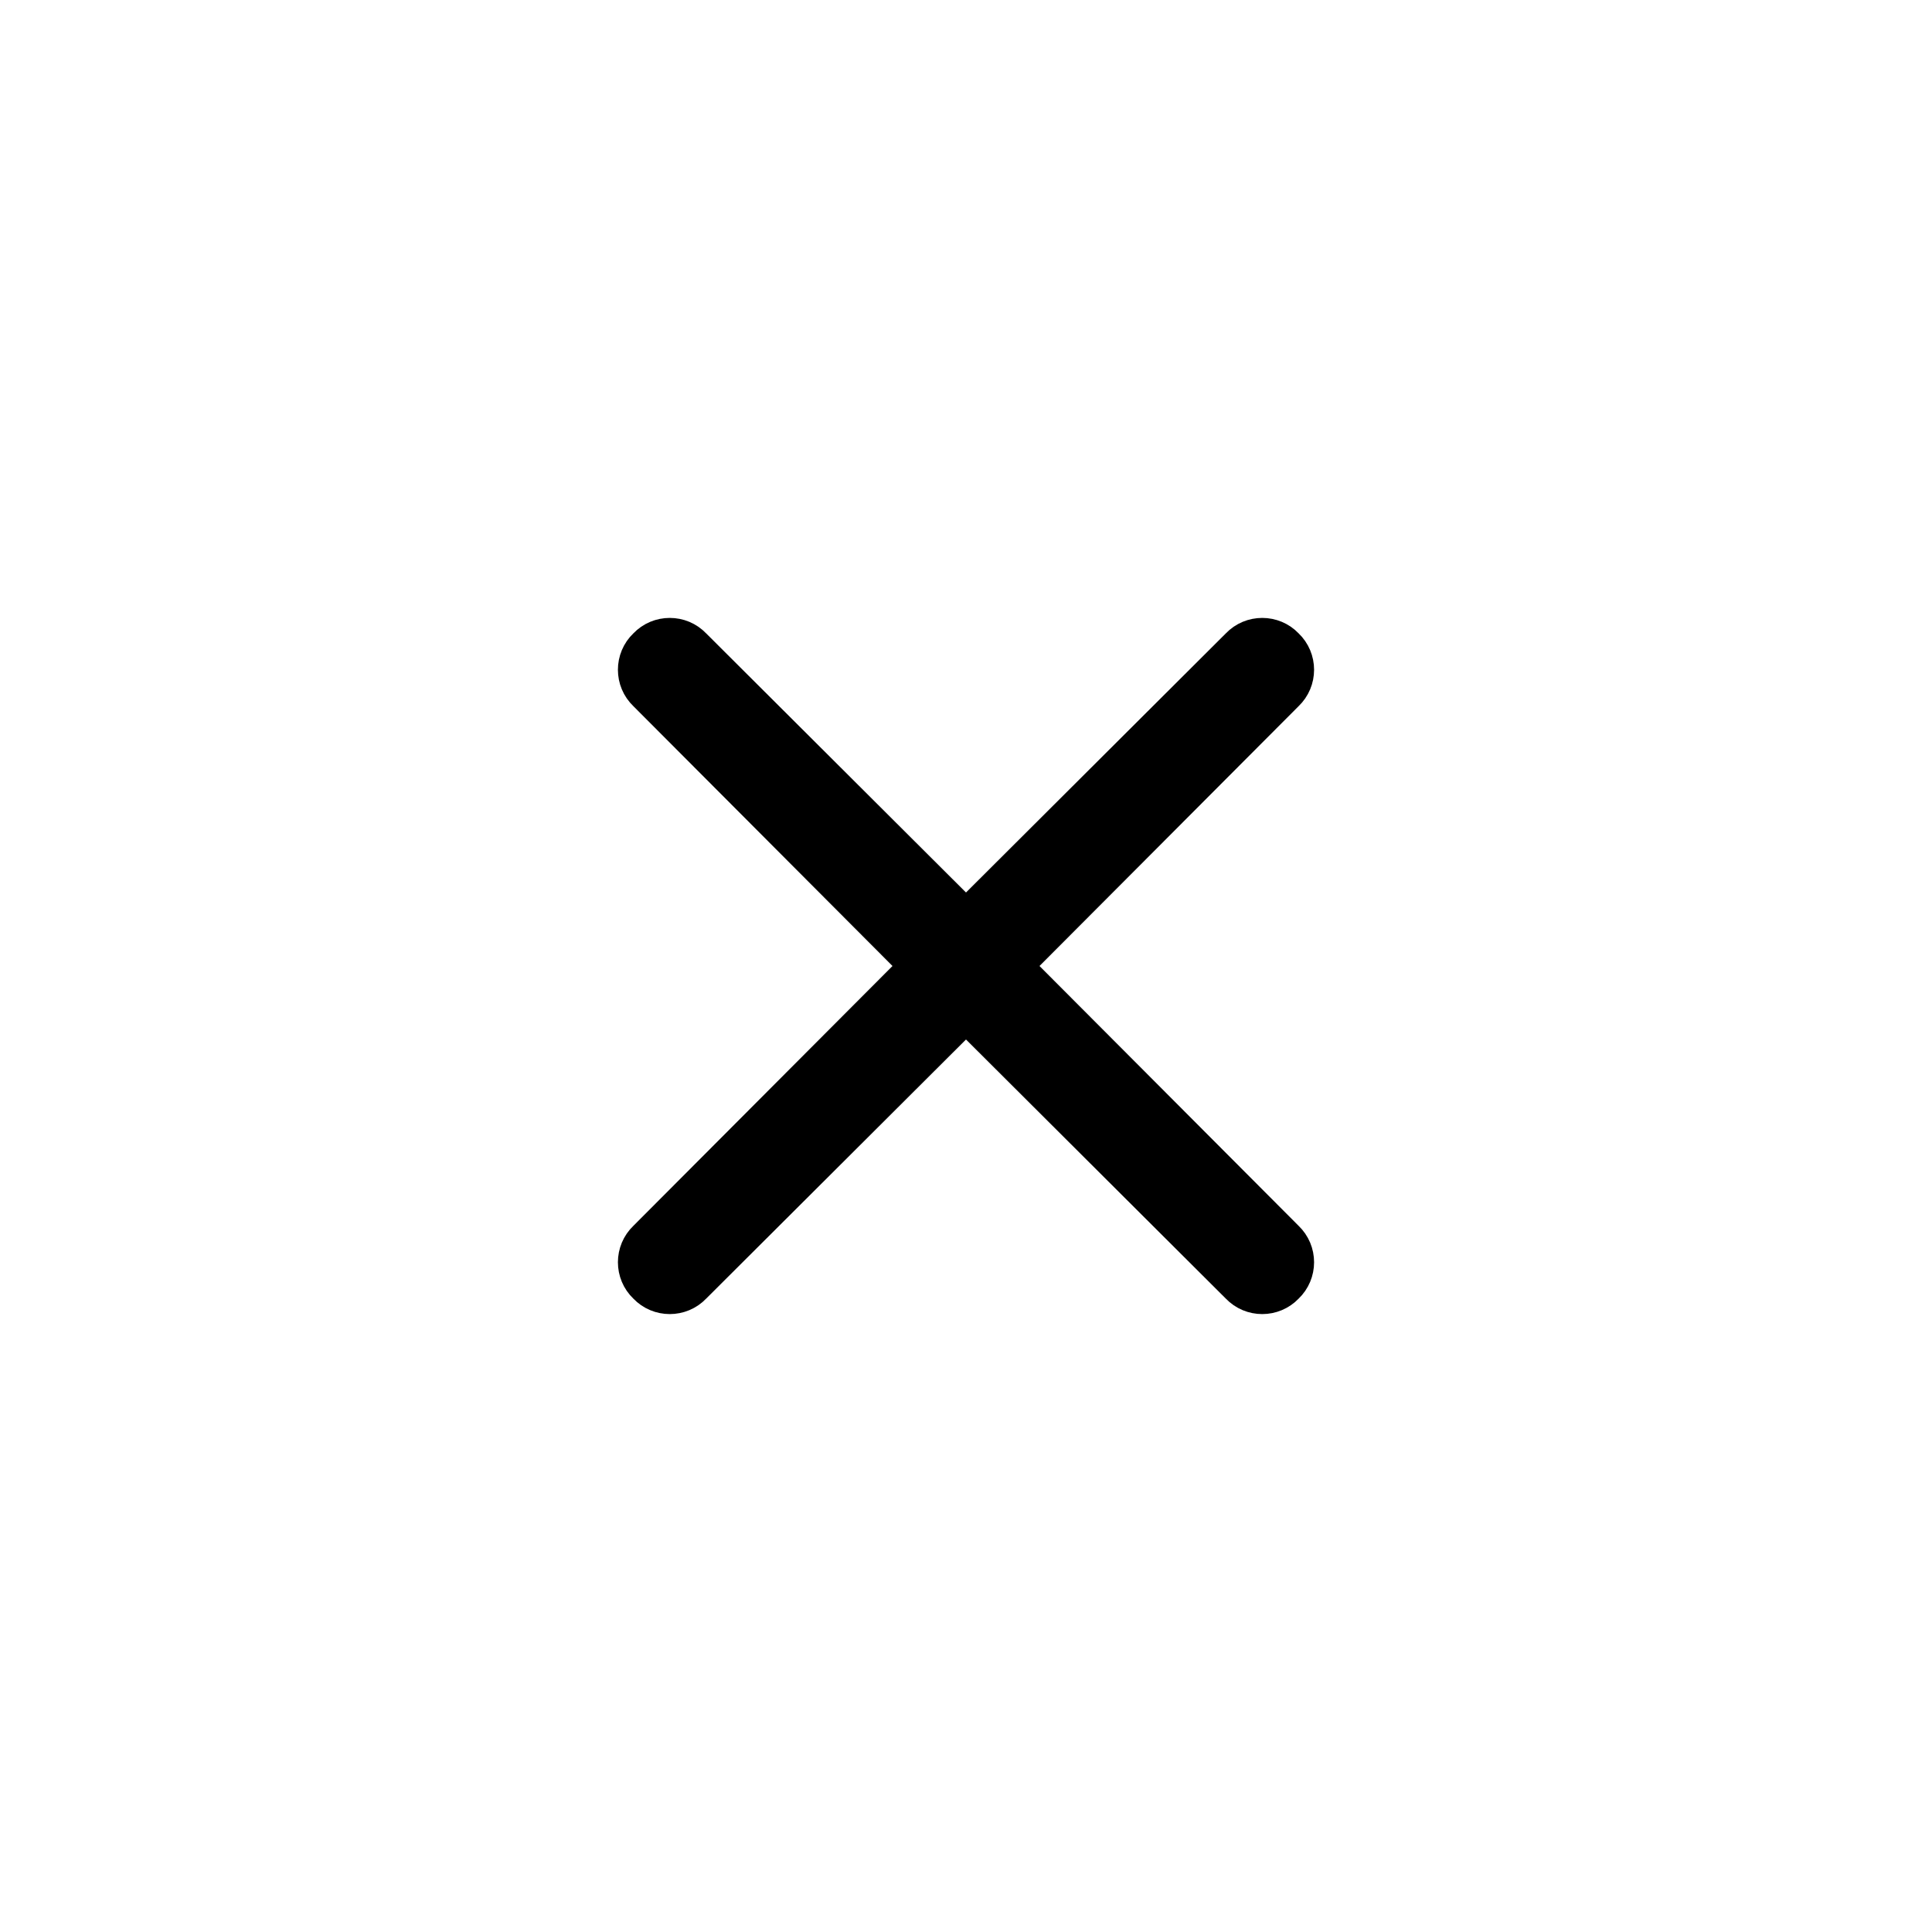
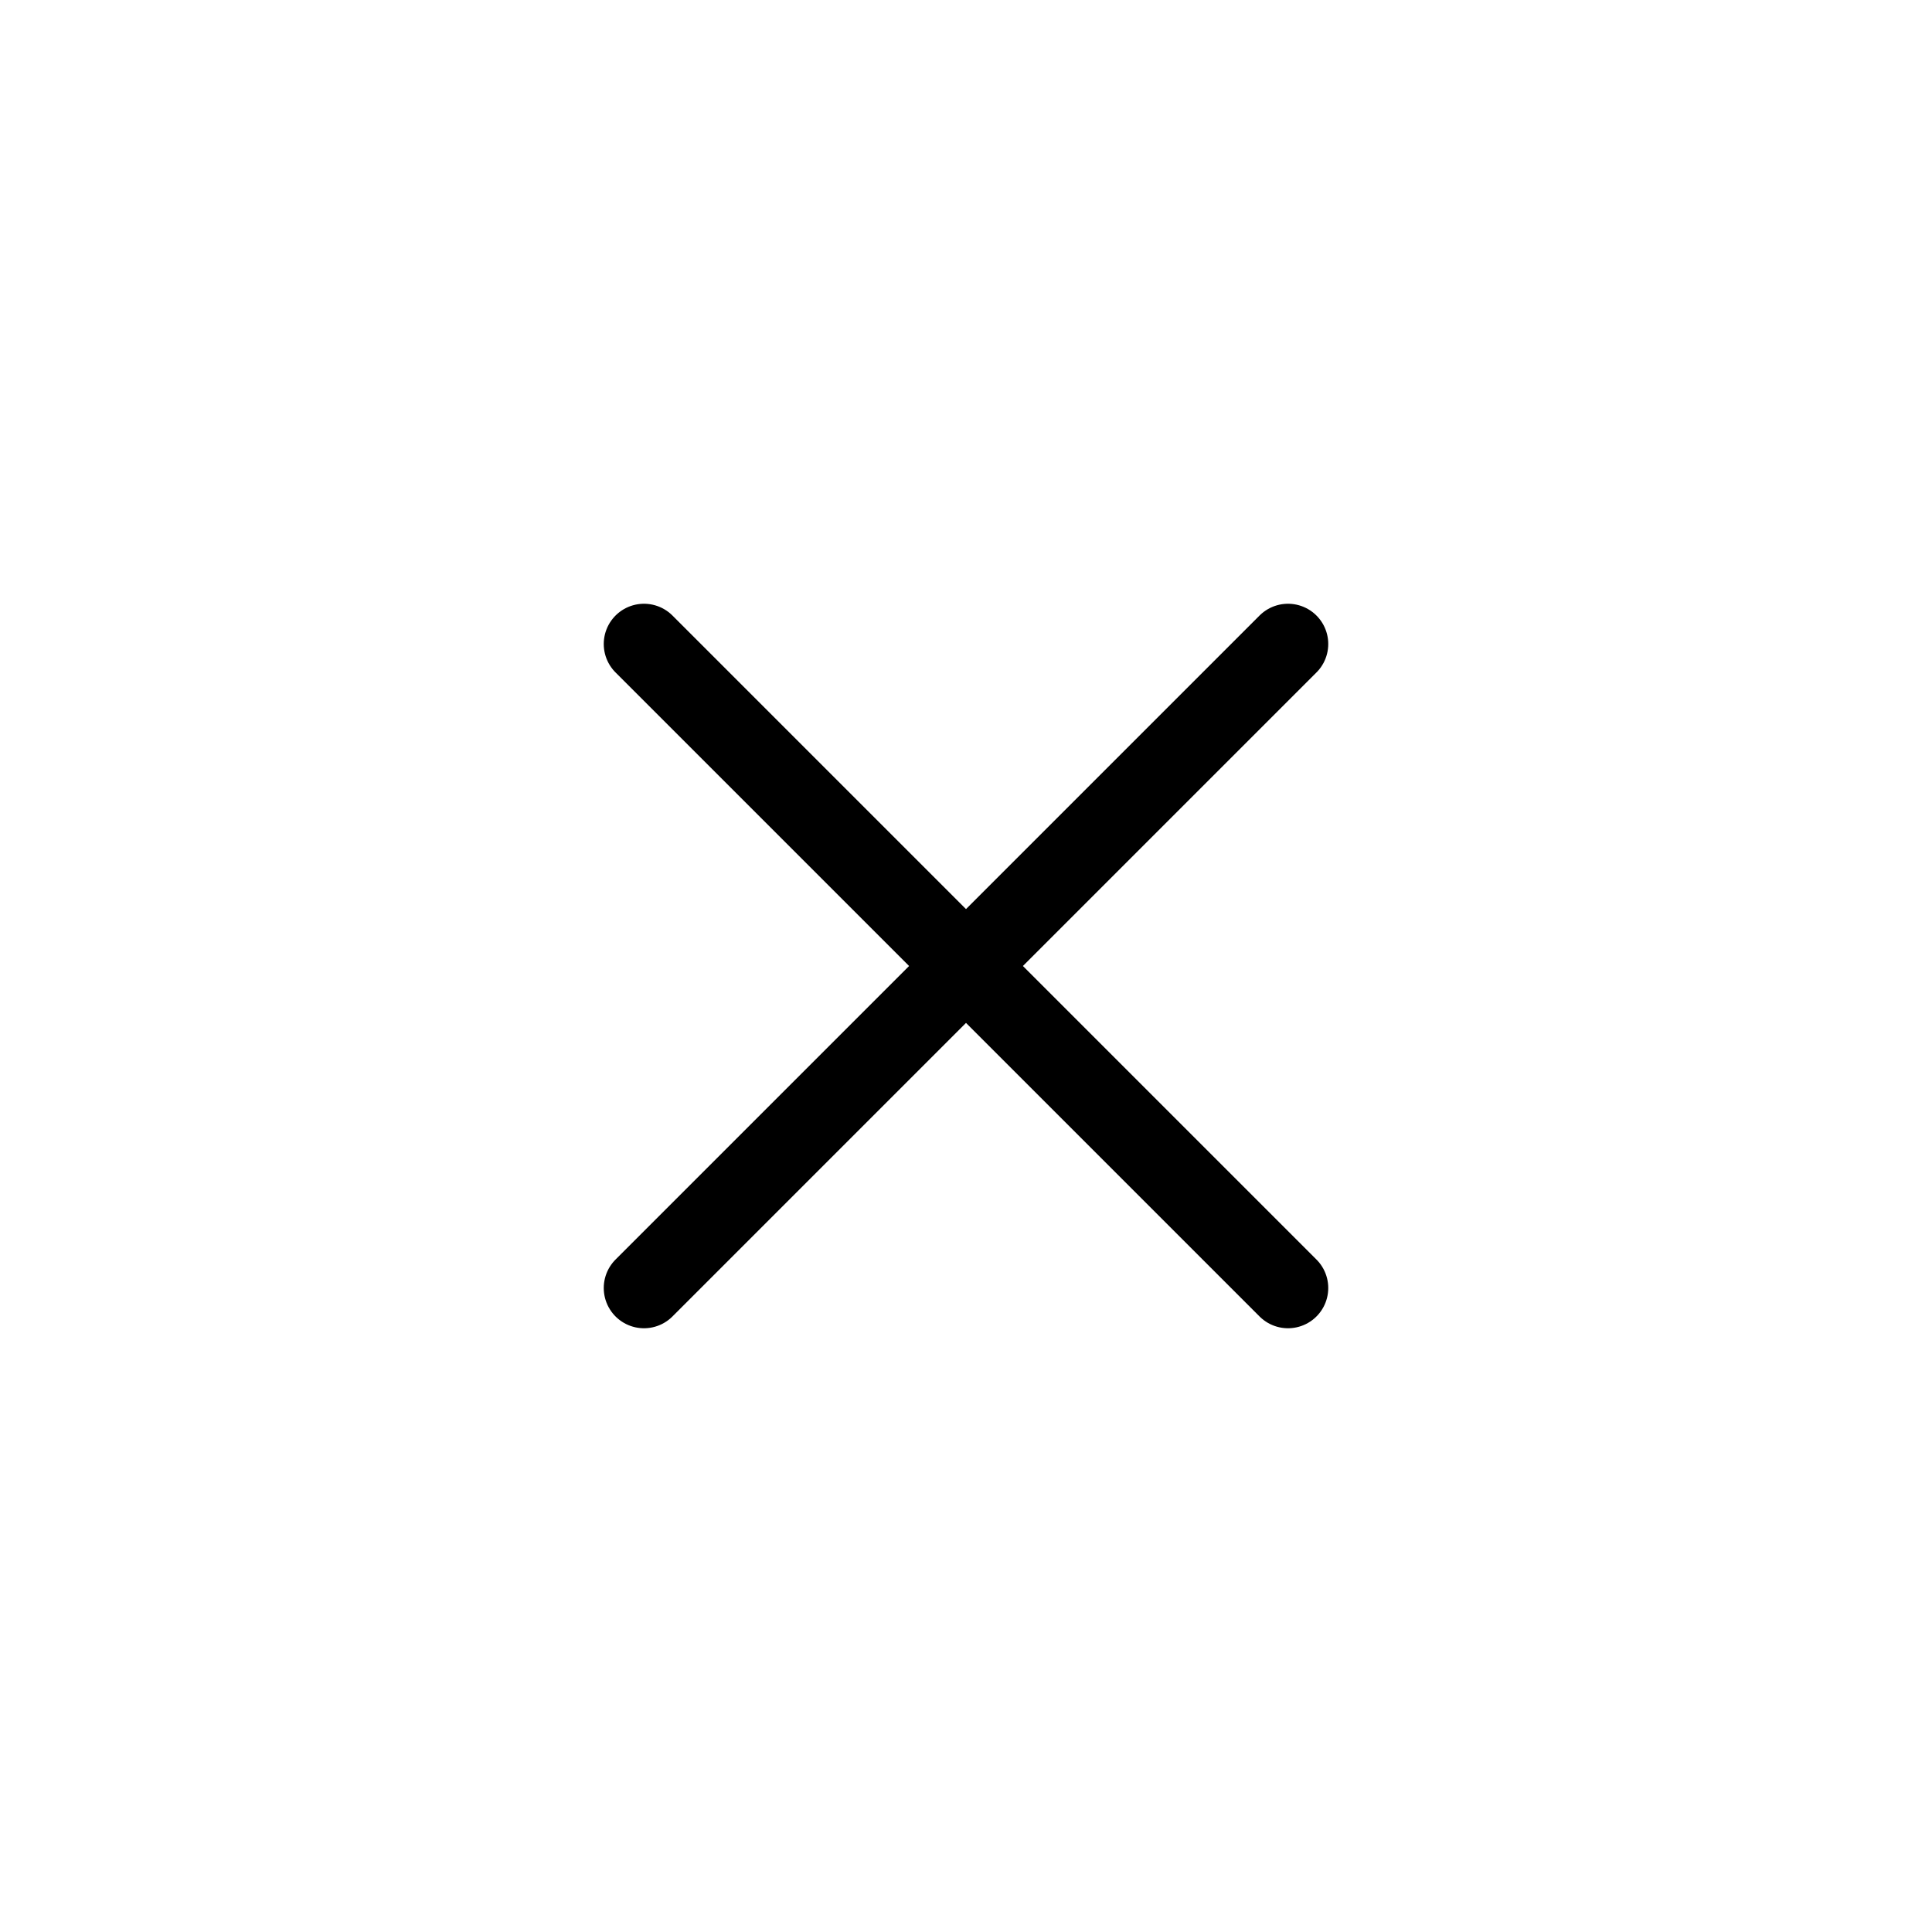
<svg xmlns="http://www.w3.org/2000/svg" width="24" height="24" viewBox="0 0 24 24">
-   <path transform="translate(12 12) scale(0.92) translate(-12 -12)" d="M8.35 7.65C8.16 7.45 7.84 7.45 7.65 7.65C7.45 7.84 7.45 8.16 7.65 8.35L11.29 12L7.65 15.65C7.45 15.84 7.45 16.16 7.65 16.35C7.84 16.55 8.16 16.55 8.35 16.35L12 12.71L15.65 16.35C15.84 16.55 16.16 16.55 16.35 16.35C16.55 16.16 16.55 15.84 16.35 15.65L12.71 12L16.35 8.35C16.55 8.16 16.55 7.84 16.35 7.65C16.16 7.45 15.84 7.45 15.65 7.65L12 11.29L8.35 7.65Z" fill="#000" fill-rule="evenodd" clip-rule="evenodd" stroke="#000" stroke-width="0.4" stroke-linejoin="round" stroke-linecap="round" />
+   <path d="M8 8L16 16M16 8L8 16" fill="none" stroke="#000" stroke-width="1" stroke-linecap="round" stroke-linejoin="round" />
</svg>
